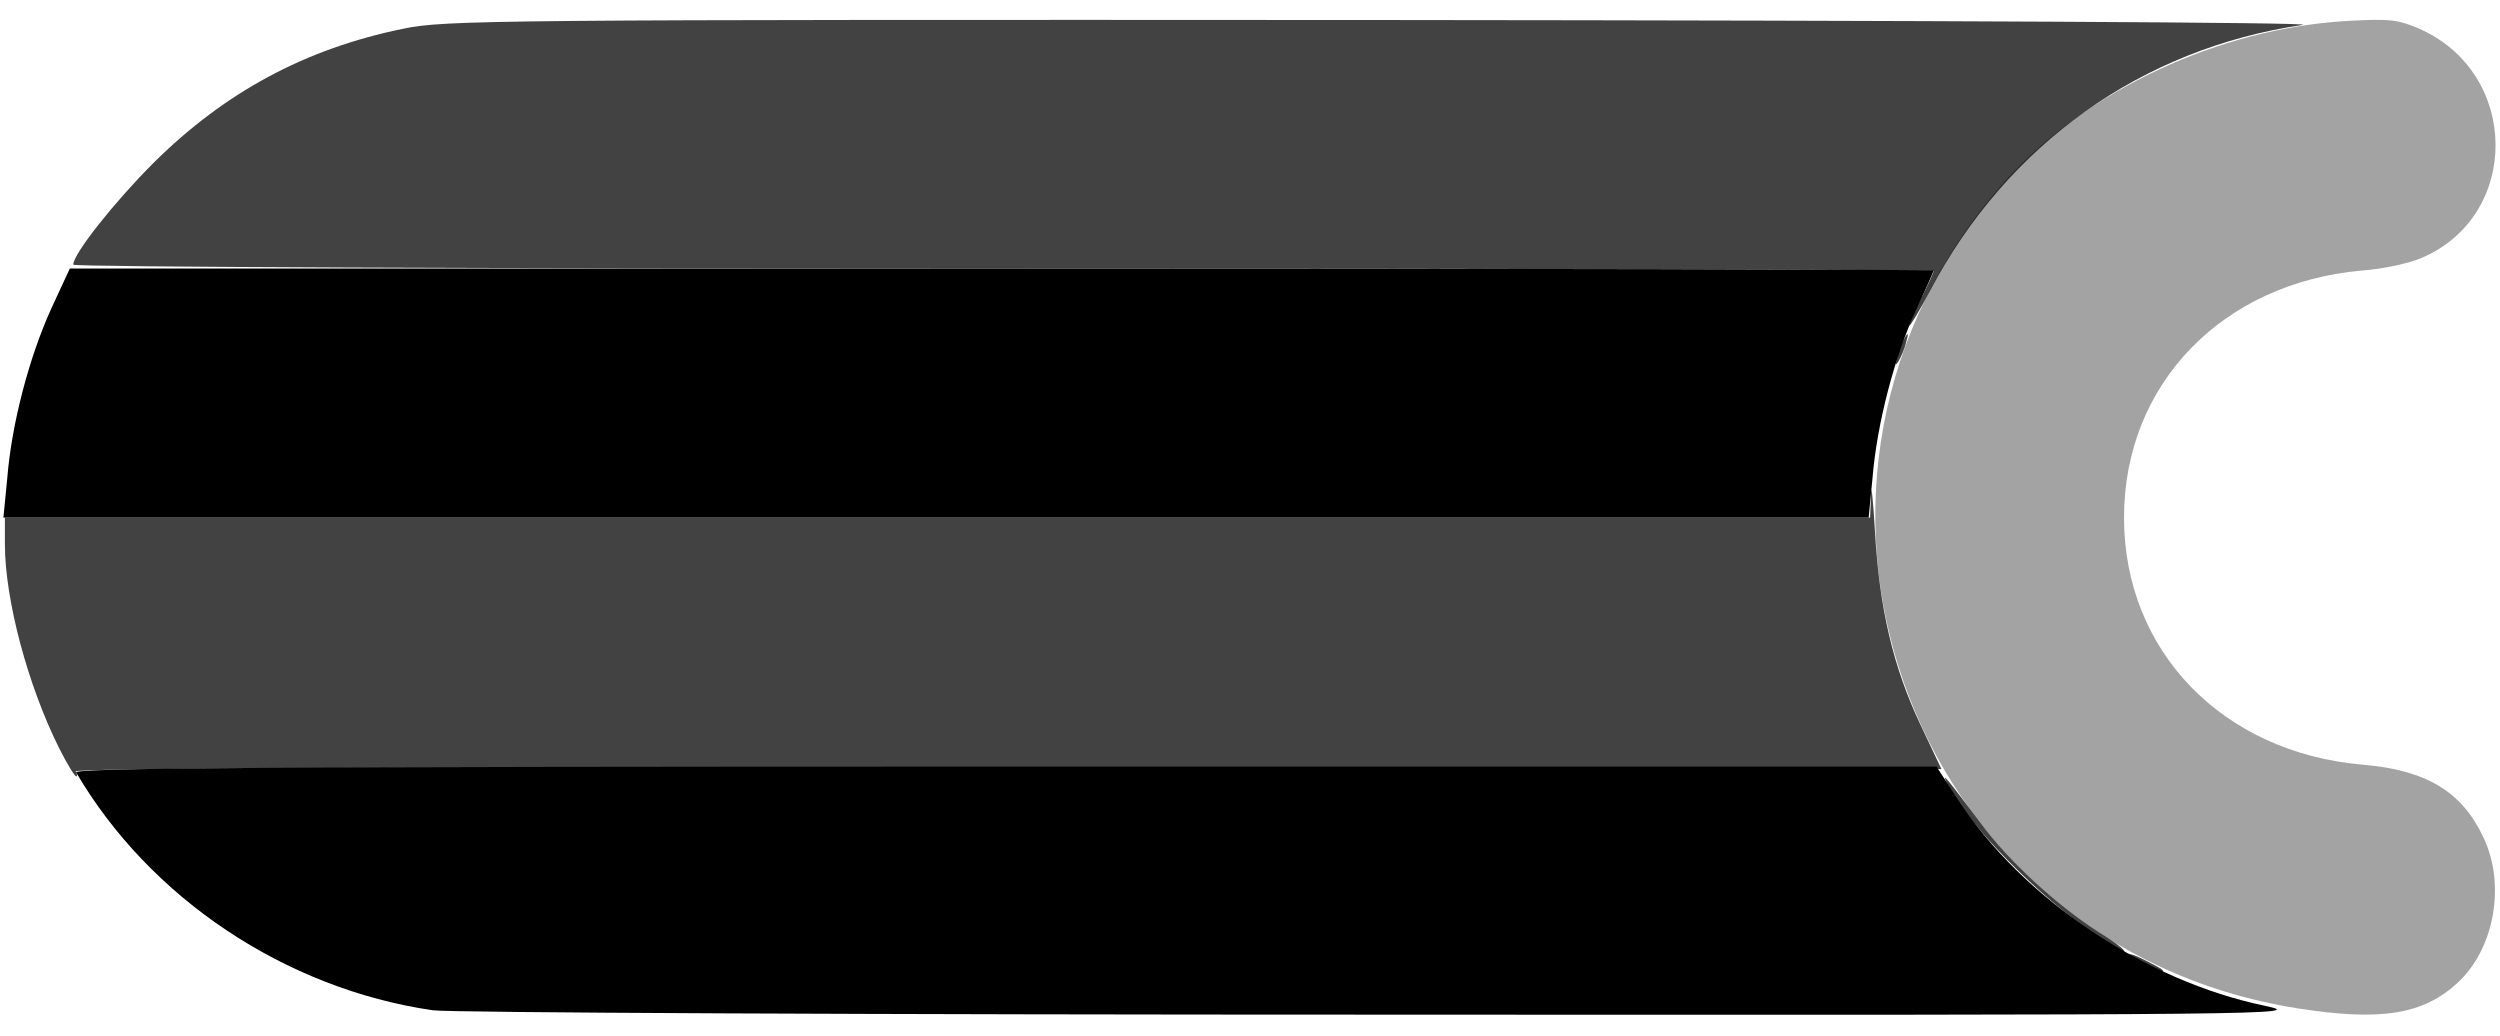
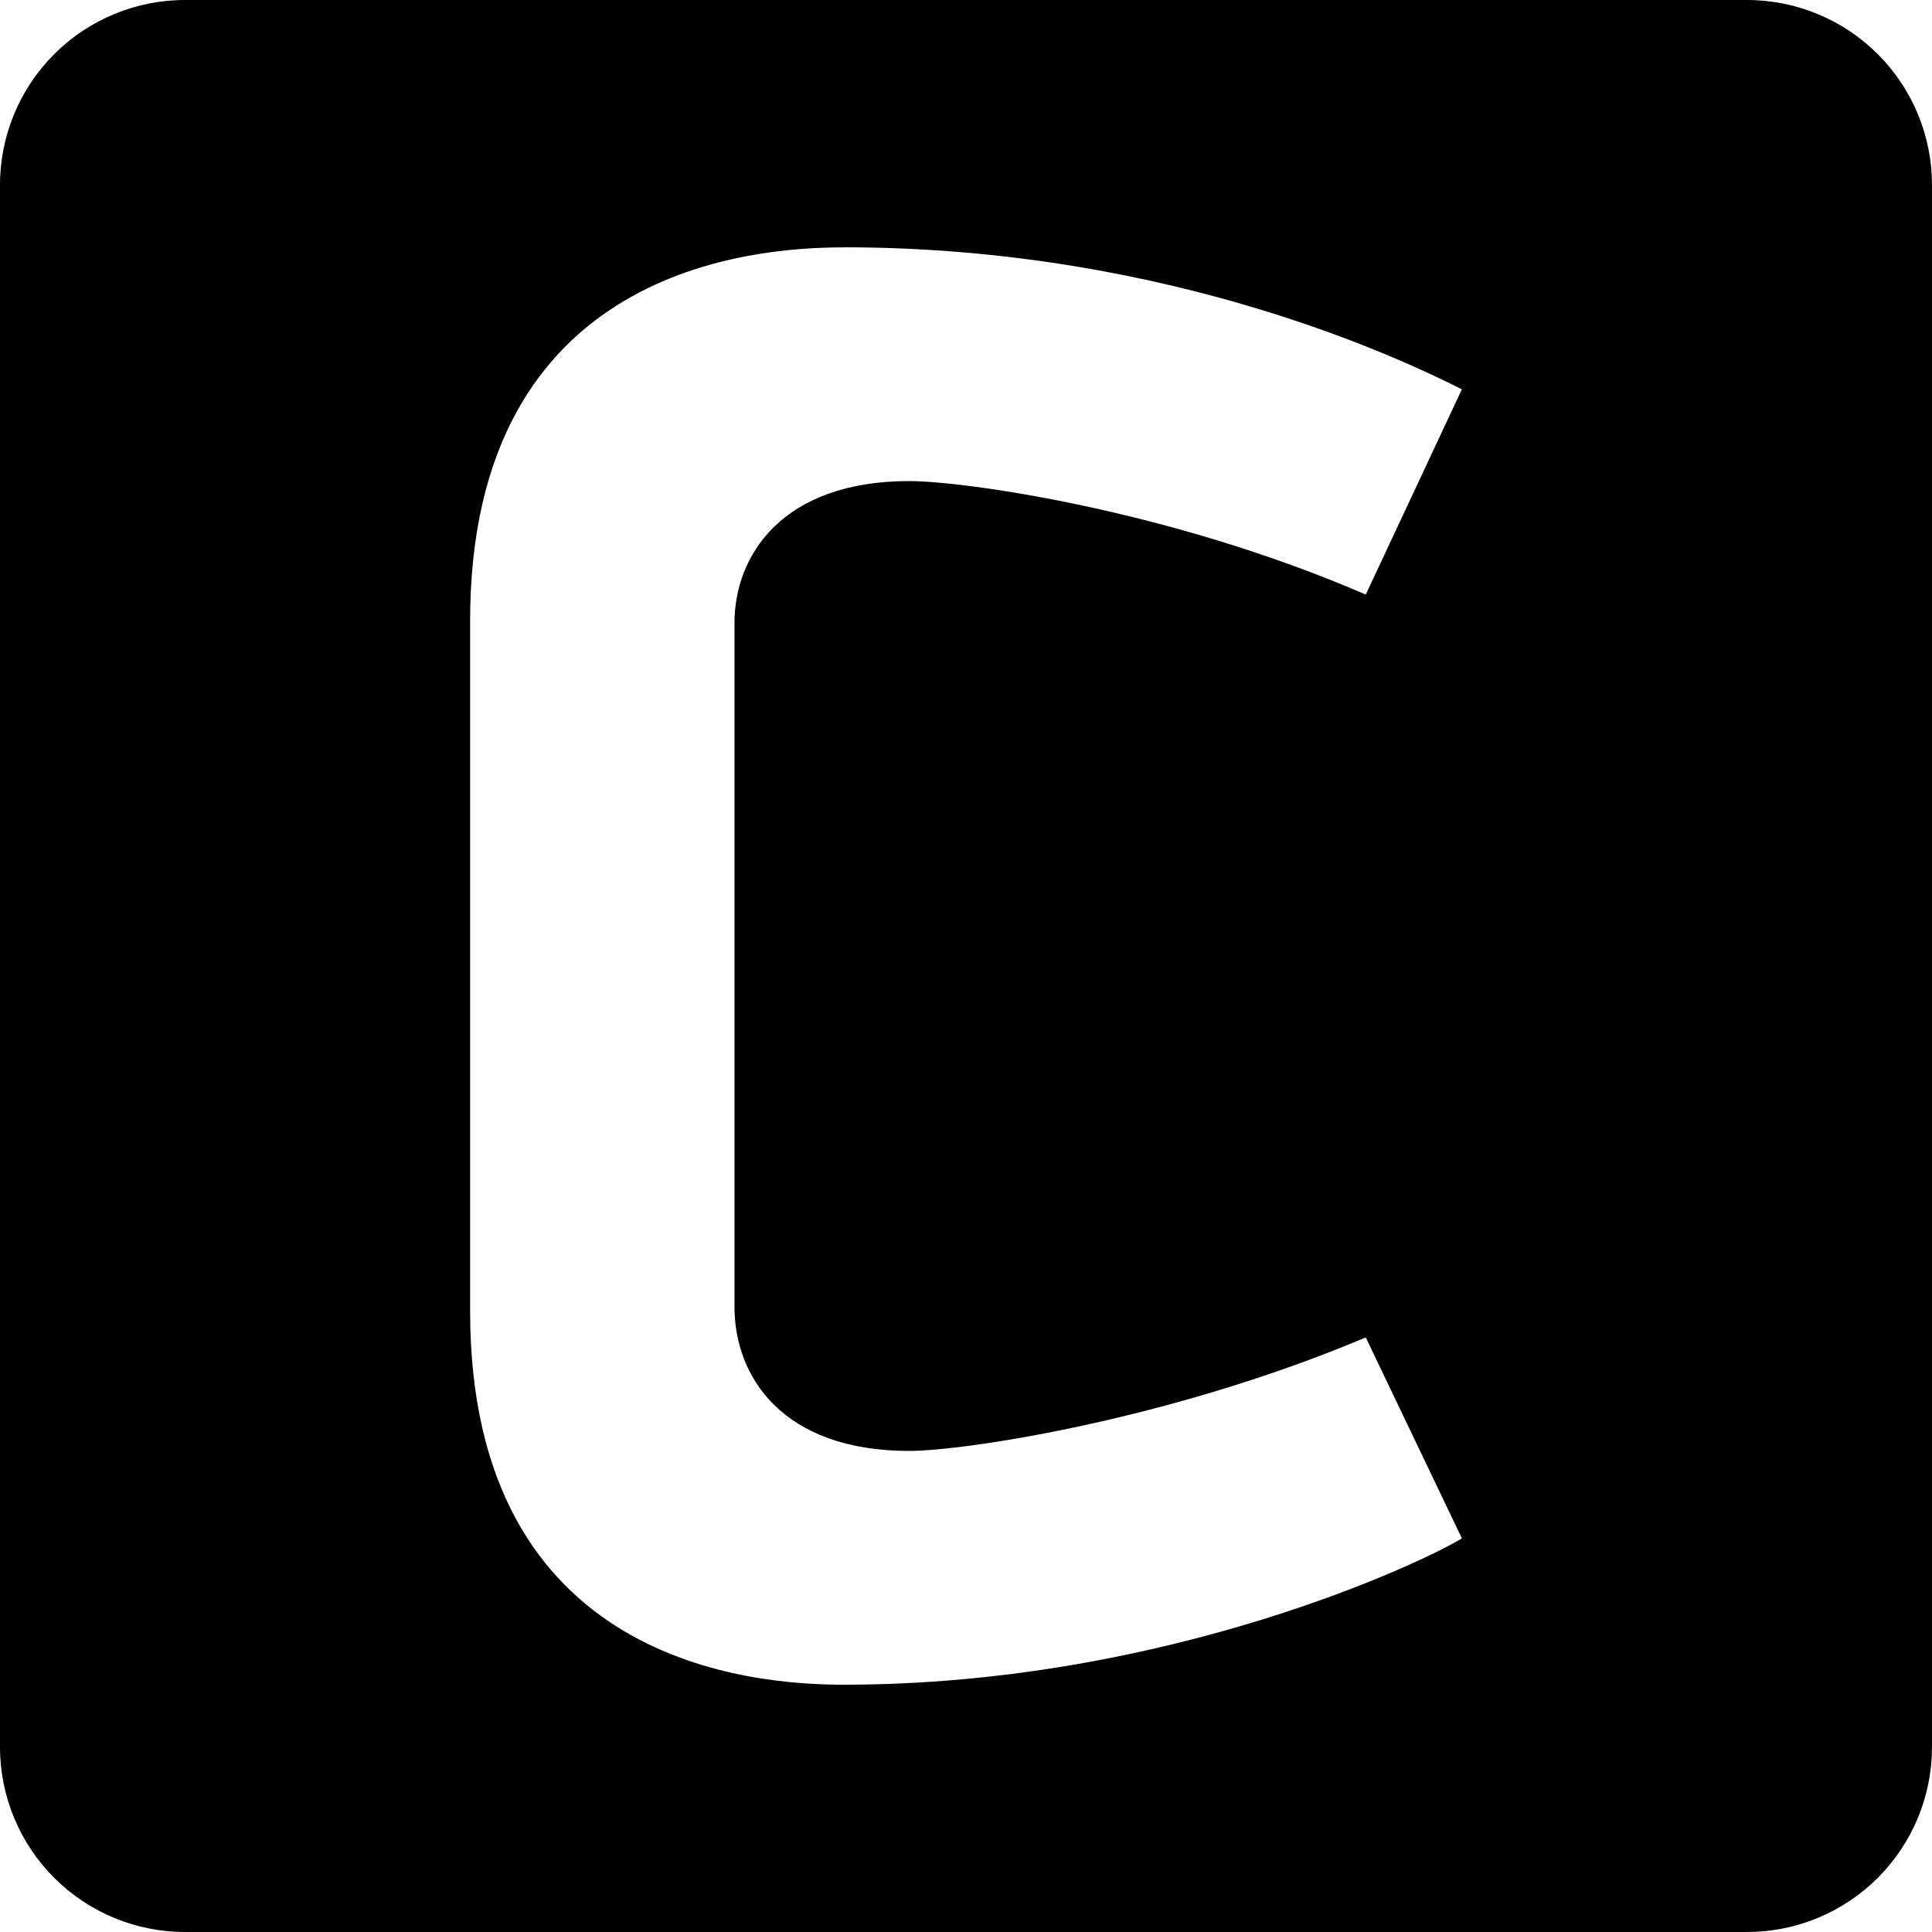
- <svg xmlns="http://www.w3.org/2000/svg" viewBox="0 150 512 212" role="img">
-   <path fill="currentColor" fill-opacity="0.74" d="M438.8 347.4C434.9 345.3 435.3 344.6 439.2 346.6C443.0 348.5 443.7 349.0 442.4 349.0C441.9 348.9 440.3 348.2 438.8 347.4ZM429.0 341.3C417.6 333.7 403.2 319.1 398.9 310.7C397.4 307.7 398.5 309.1 405.5 318.4C411.7 326.7 421.0 335.2 429.8 340.9C434.3 343.7 435.8 345.0 434.7 345.0C434.6 345.0 432.0 343.4 429.0 341.3ZM12.1 303.2C5.7 290.4 1.0 272.8 1.0 261.4L1.0 256.0L192.0 256.0L383.0 256.0L383.2 251.2C383.2 248.6 383.6 252.1 384.0 259.0C384.9 274.5 387.7 286.6 393.3 298.4L397.6 307.5L206.3 307.2C78.2 307.1 15.1 307.3 15.5 308.0C15.8 308.5 15.9 309.0 15.6 309.0C15.3 309.0 13.7 306.4 12.1 303.2ZM388.6 223.0C388.9 221.6 389.7 219.8 390.2 219.0C390.8 218.0 390.9 218.3 390.4 220.0C390.1 221.4 389.3 223.2 388.8 224.0C388.2 225.0 388.1 224.7 388.6 223.0ZM391.0 216.7C391.0 216.3 392.1 213.7 393.5 211.0C394.9 208.3 396.0 205.8 396.0 205.5C396.0 205.2 310.3 205.0 205.5 205.0C100.7 205.0 15.0 204.7 15.0 204.2C15.0 202.0 23.4 191.4 31.4 183.4C46.0 168.9 62.5 160.0 82.5 155.9C91.1 154.1 99.7 154.0 284.5 154.1C397.1 154.2 475.0 154.6 471.6 155.1C438.7 159.9 411.1 179.5 395.3 209.5C393.0 213.9 391.0 217.1 391.0 216.7Z" />
-   <path fill="currentColor" fill-opacity="1.0" d="M88.6 356.9C58.5 352.5 30.7 334.0 15.6 308.2C15.0 307.3 53.3 307.0 205.7 307.0L396.6 307.0L401.0 313.8C414.3 334.1 439.3 350.9 463.9 356.0C472.3 357.8 468.4 357.9 283.5 357.8C179.6 357.8 91.8 357.4 88.6 356.9ZM1.5 247.8C2.4 236.7 6.0 223.1 10.5 213.2L14.3 205.0L205.1 205.0C310.1 205.0 396.0 205.2 396.0 205.4C396.0 205.6 394.4 209.2 392.4 213.5C388.0 223.0 384.4 236.8 383.5 247.8L382.7 256.0L191.7 256.0L0.7 256.0L1.5 247.8Z" />
-   <path fill="currentColor" fill-opacity="0.36" d="M470.5 356.5C389.8 343.7 356.1 247.8 410.9 186.8C427.4 168.5 454.3 155.9 480.5 154.3C489.5 153.8 491.1 154.0 495.5 155.9C516.1 165.0 516.3 194.1 496.0 202.8C493.5 203.9 488.0 205.1 483.8 205.4C455.1 207.9 435.0 228.7 435.0 256.0C435.0 283.3 455.1 304.1 483.8 306.6C496.9 307.7 504.2 312.1 508.6 321.5C513.2 331.1 510.9 344.2 503.4 351.2C496.3 357.8 487.6 359.2 470.5 356.5Z" />
+ <svg xmlns="http://www.w3.org/2000/svg" role="img" viewBox="0 0 24 24">
+   <path d="M2.303 0A2.298 2.298 0 0 0 0 2.303v19.394A2.298 2.298 0 0 0 2.303 24h19.394A2.298 2.298 0 0 0 24 21.697V2.303A2.298 2.298 0 0 0 21.697 0zm8.177 3.072c4.098 0 7.028 1.438 7.68 1.764l-1.194 2.55c-2.442-1.057-4.993-1.41-5.672-1.41-1.574 0-2.17.922-2.17 1.763v8.494c0 .869.596 1.791 2.17 1.791.679 0 3.23-.38 5.672-1.41l1.194 2.496c-.435.271-3.637 1.818-7.68 1.818-1.112 0-4.64-.244-4.64-4.64V7.713c0-4.397 3.528-4.64 4.64-4.64z" />
</svg>
